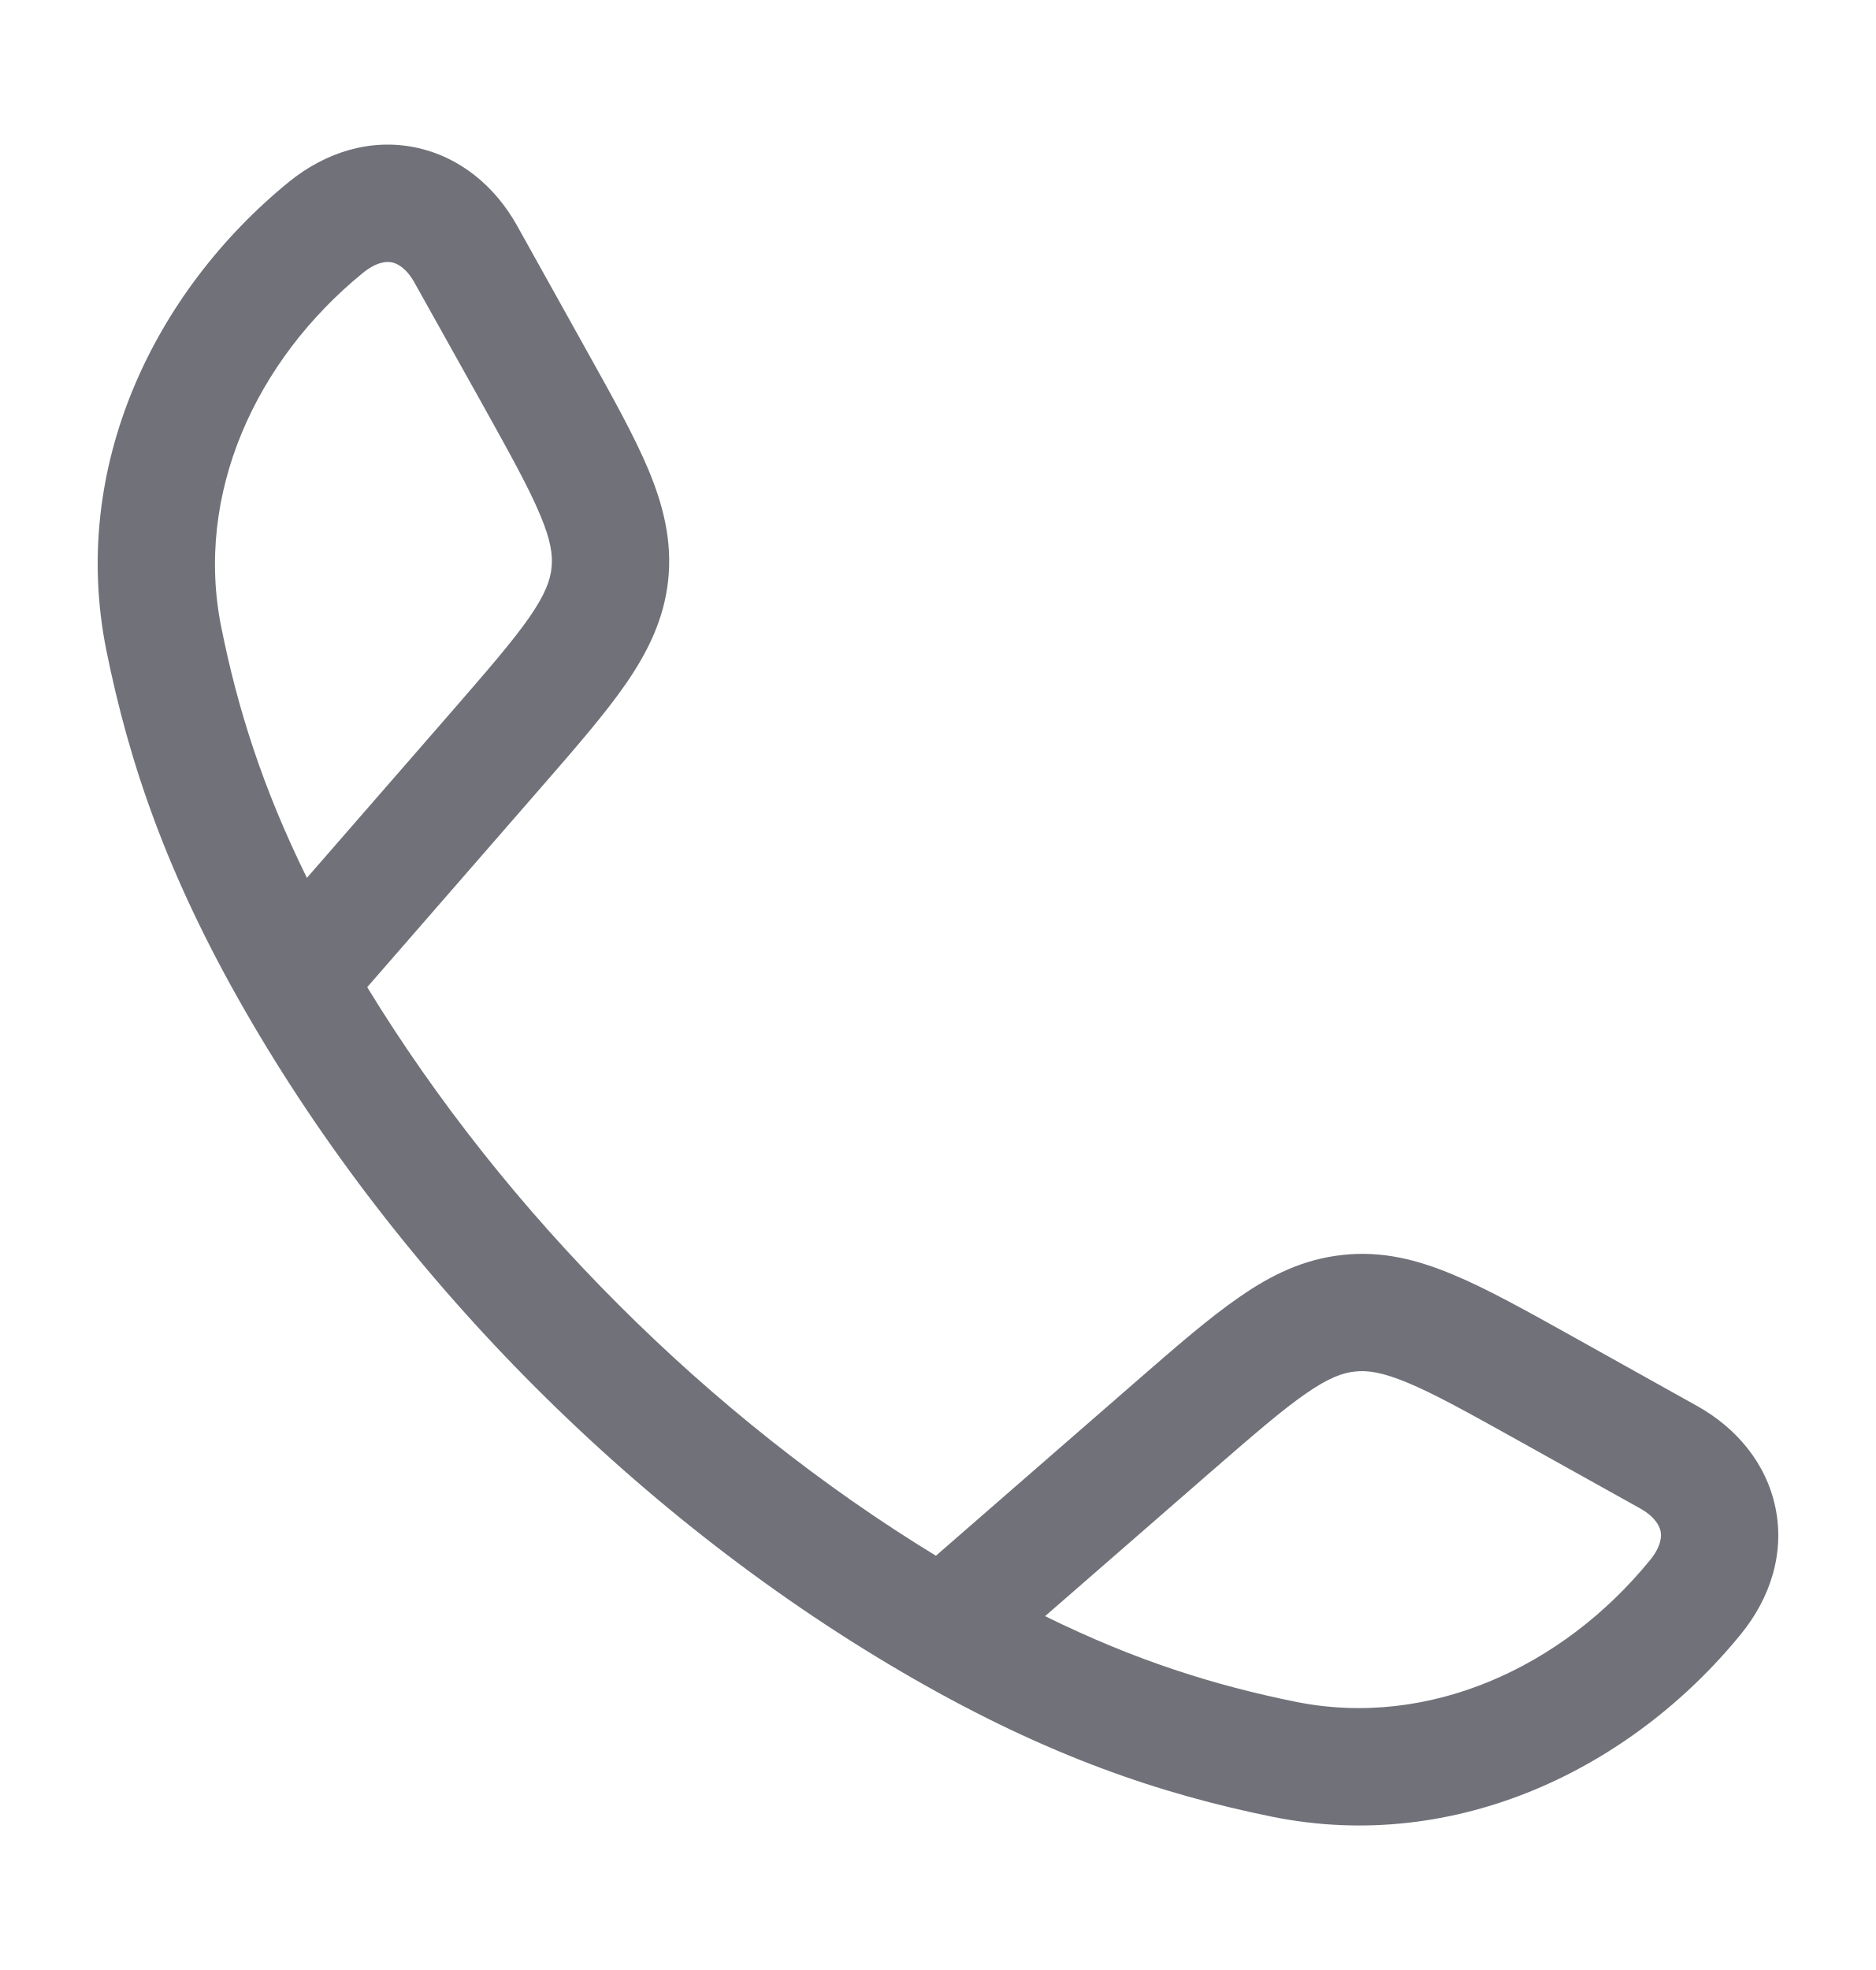
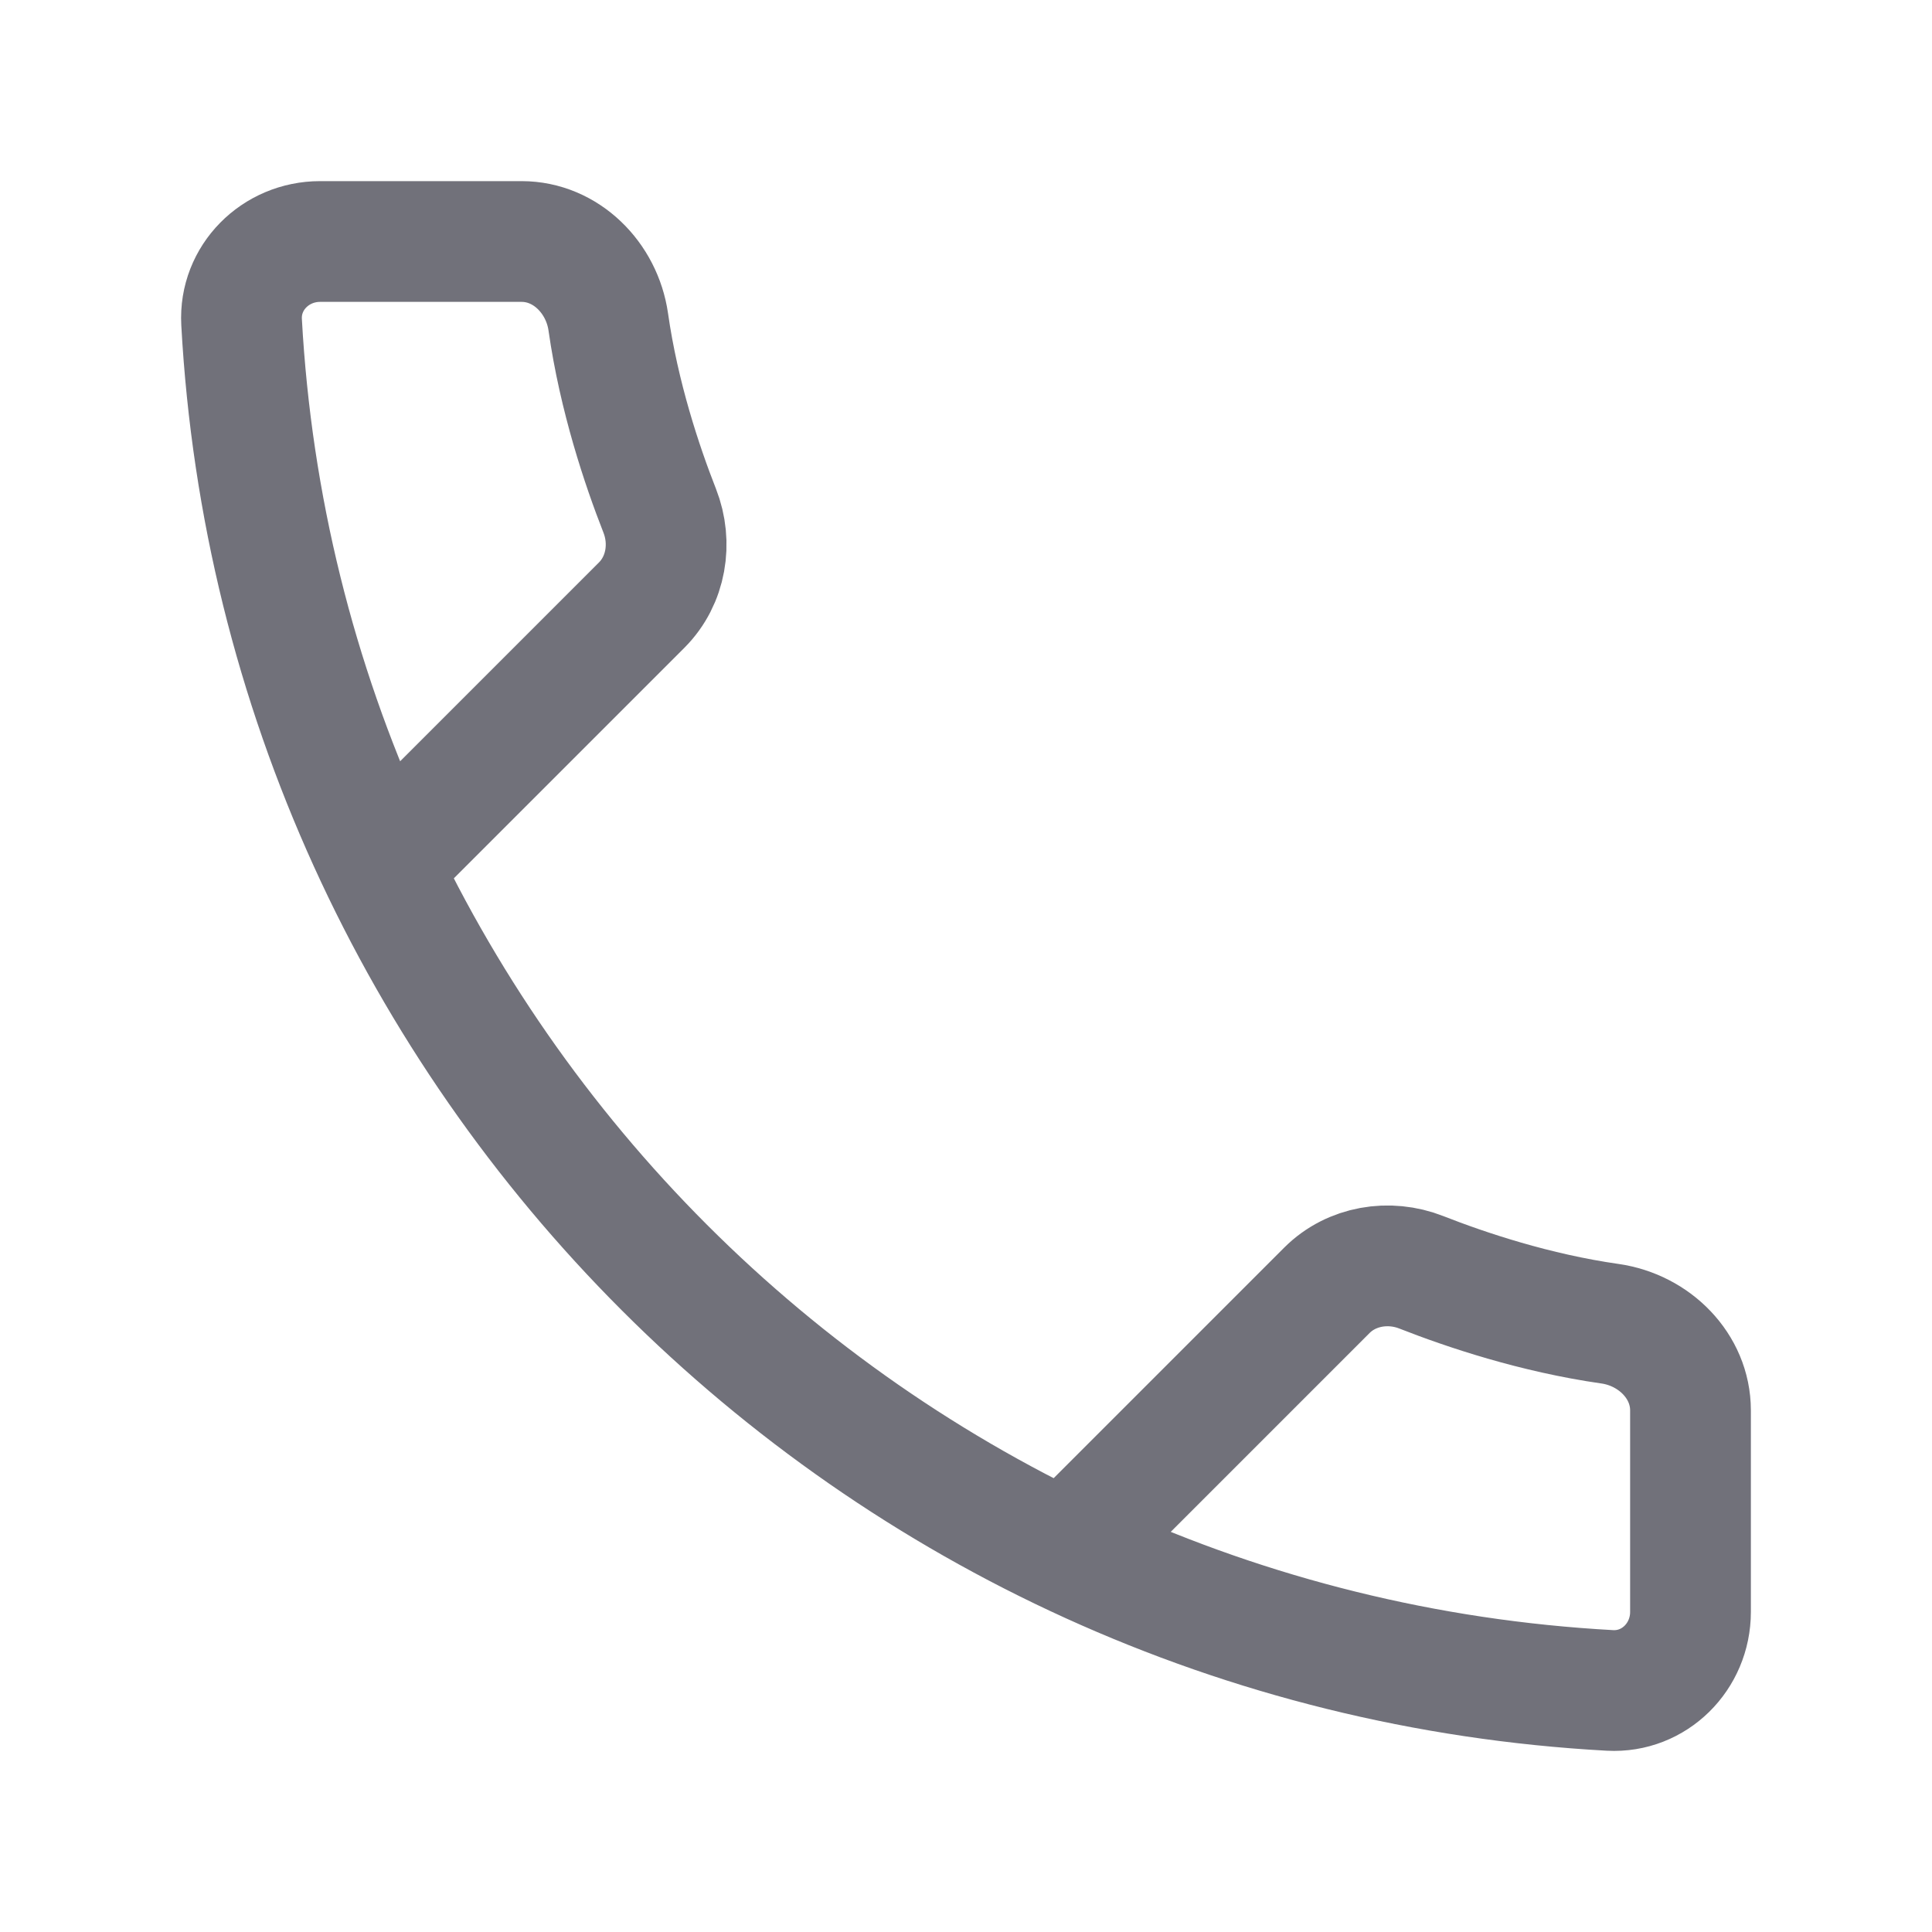
- <svg xmlns="http://www.w3.org/2000/svg" width="20" height="21" viewBox="0 0 20 21" fill="none">
-   <path d="M4.43 1.572C4.903 1.67 5.279 1.987 5.513 2.406L6.257 3.742C6.531 4.233 6.762 4.647 6.913 5.007C7.072 5.389 7.167 5.765 7.124 6.182C7.08 6.597 6.909 6.946 6.674 7.287C6.453 7.607 6.142 7.965 5.772 8.39L3.915 10.523C5.388 12.936 7.562 15.111 9.978 16.584L12.11 14.728C12.535 14.358 12.893 14.047 13.214 13.826C13.554 13.59 13.903 13.42 14.319 13.377C14.735 13.332 15.111 13.428 15.493 13.588C15.853 13.738 16.267 13.969 16.759 14.243L18.094 14.988C18.513 15.222 18.83 15.598 18.928 16.07C19.027 16.547 18.881 17.027 18.559 17.421C17.394 18.851 15.526 19.762 13.567 19.367C12.363 19.123 11.174 18.718 9.737 17.894C6.849 16.238 4.26 13.648 2.606 10.763C1.781 9.326 1.377 8.137 1.134 6.933C0.739 4.974 1.649 3.106 3.079 1.94C3.474 1.619 3.954 1.473 4.43 1.572ZM11.142 17.228C12.114 17.707 12.959 17.968 13.814 18.141C15.228 18.426 16.654 17.78 17.591 16.631C17.714 16.48 17.714 16.375 17.704 16.323C17.692 16.266 17.644 16.168 17.485 16.079L16.18 15.352C15.65 15.057 15.298 14.861 15.01 14.741C14.737 14.627 14.581 14.606 14.449 14.62C14.316 14.633 14.167 14.686 13.924 14.854C13.668 15.031 13.363 15.295 12.905 15.693L11.142 17.228ZM3.272 9.358L4.807 7.595C5.205 7.137 5.469 6.832 5.646 6.577C5.814 6.333 5.867 6.184 5.88 6.052C5.894 5.919 5.874 5.762 5.759 5.49C5.639 5.202 5.444 4.85 5.149 4.32L4.42 3.015C4.332 2.856 4.234 2.808 4.178 2.797C4.125 2.786 4.02 2.787 3.869 2.909C2.72 3.846 2.074 5.272 2.359 6.686C2.531 7.541 2.793 8.386 3.272 9.358Z" fill="#71717A" />
+ <svg xmlns="http://www.w3.org/2000/svg" width="128" height="128" viewBox="0 0 24 24" fill="none" class="injected-svg" data-src="https://cdn.hugeicons.com/icons/call-stroke-standard.svg?v=1.0.1" role="img" color="#010101">
+   <path d="M13.489 19.023L16.484 16.028C16.789 15.724 17.254 15.647 17.656 15.805C18.214 16.024 19.069 16.311 20.002 16.444C20.549 16.523 21 16.968 21 17.521V20.024C21 20.578 20.551 21.029 19.999 20.999C10.84 20.497 3.503 13.16 3.001 4.001C2.971 3.449 3.422 3 3.976 3H6.479C7.032 3 7.477 3.451 7.556 3.998C7.689 4.931 7.976 5.786 8.195 6.344C8.353 6.746 8.276 7.211 7.972 7.516L4.977 10.511" stroke="#71717A" stroke-width="1.5" stroke-linecap="round" stroke-linejoin="round" />
</svg>
